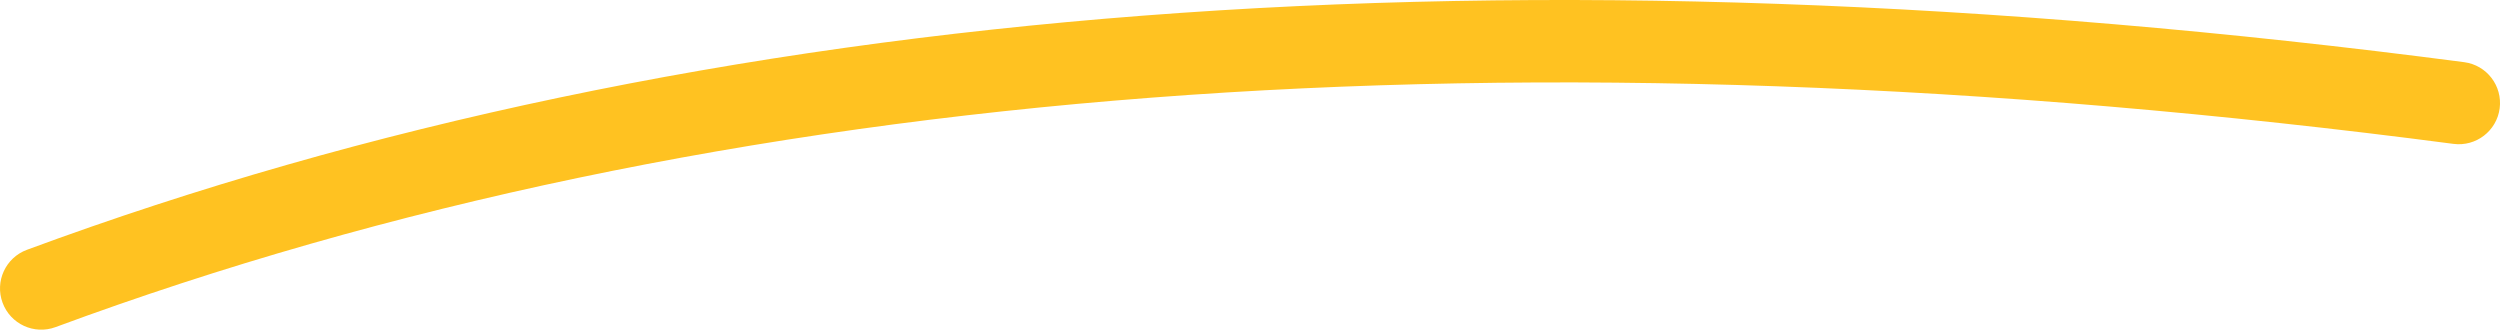
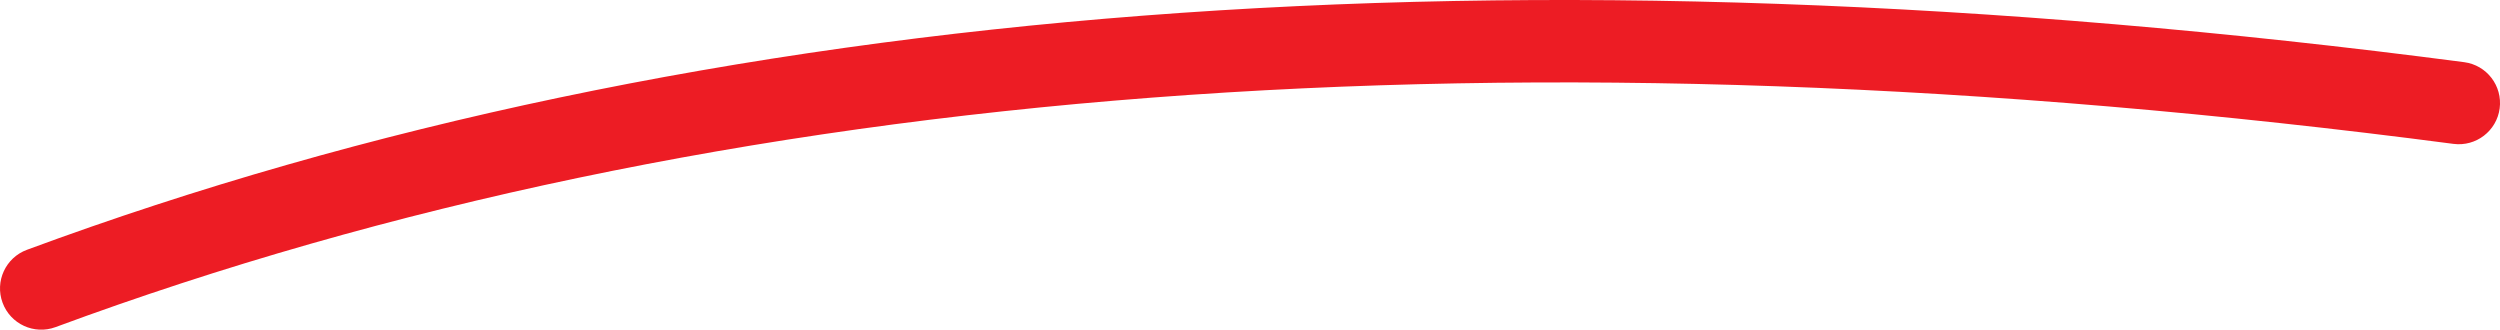
<svg xmlns="http://www.w3.org/2000/svg" width="91px" height="12px" viewBox="0 0 91 12" version="1.1">
-   <path fill="#FFC221" d="M0.98,9.093 C25.568,0.002 55.143,-2.267 89.695,2.263 C90.517,2.37 91.095,3.124 90.988,3.945 C90.88,4.766 90.127,5.345 89.305,5.237 C55.206,0.767 26.113,2.998 2.021,11.907 C1.244,12.194 0.381,11.797 0.094,11.02 C-0.194,10.243 0.203,9.38 0.98,9.093 Z" />
+   <path fill="#ED1C24" d="M0.98,9.093 C25.568,0.002 55.143,-2.267 89.695,2.263 C90.517,2.37 91.095,3.124 90.988,3.945 C90.88,4.766 90.127,5.345 89.305,5.237 C55.206,0.767 26.113,2.998 2.021,11.907 C1.244,12.194 0.381,11.797 0.094,11.02 C-0.194,10.243 0.203,9.38 0.98,9.093 Z" />
</svg>
